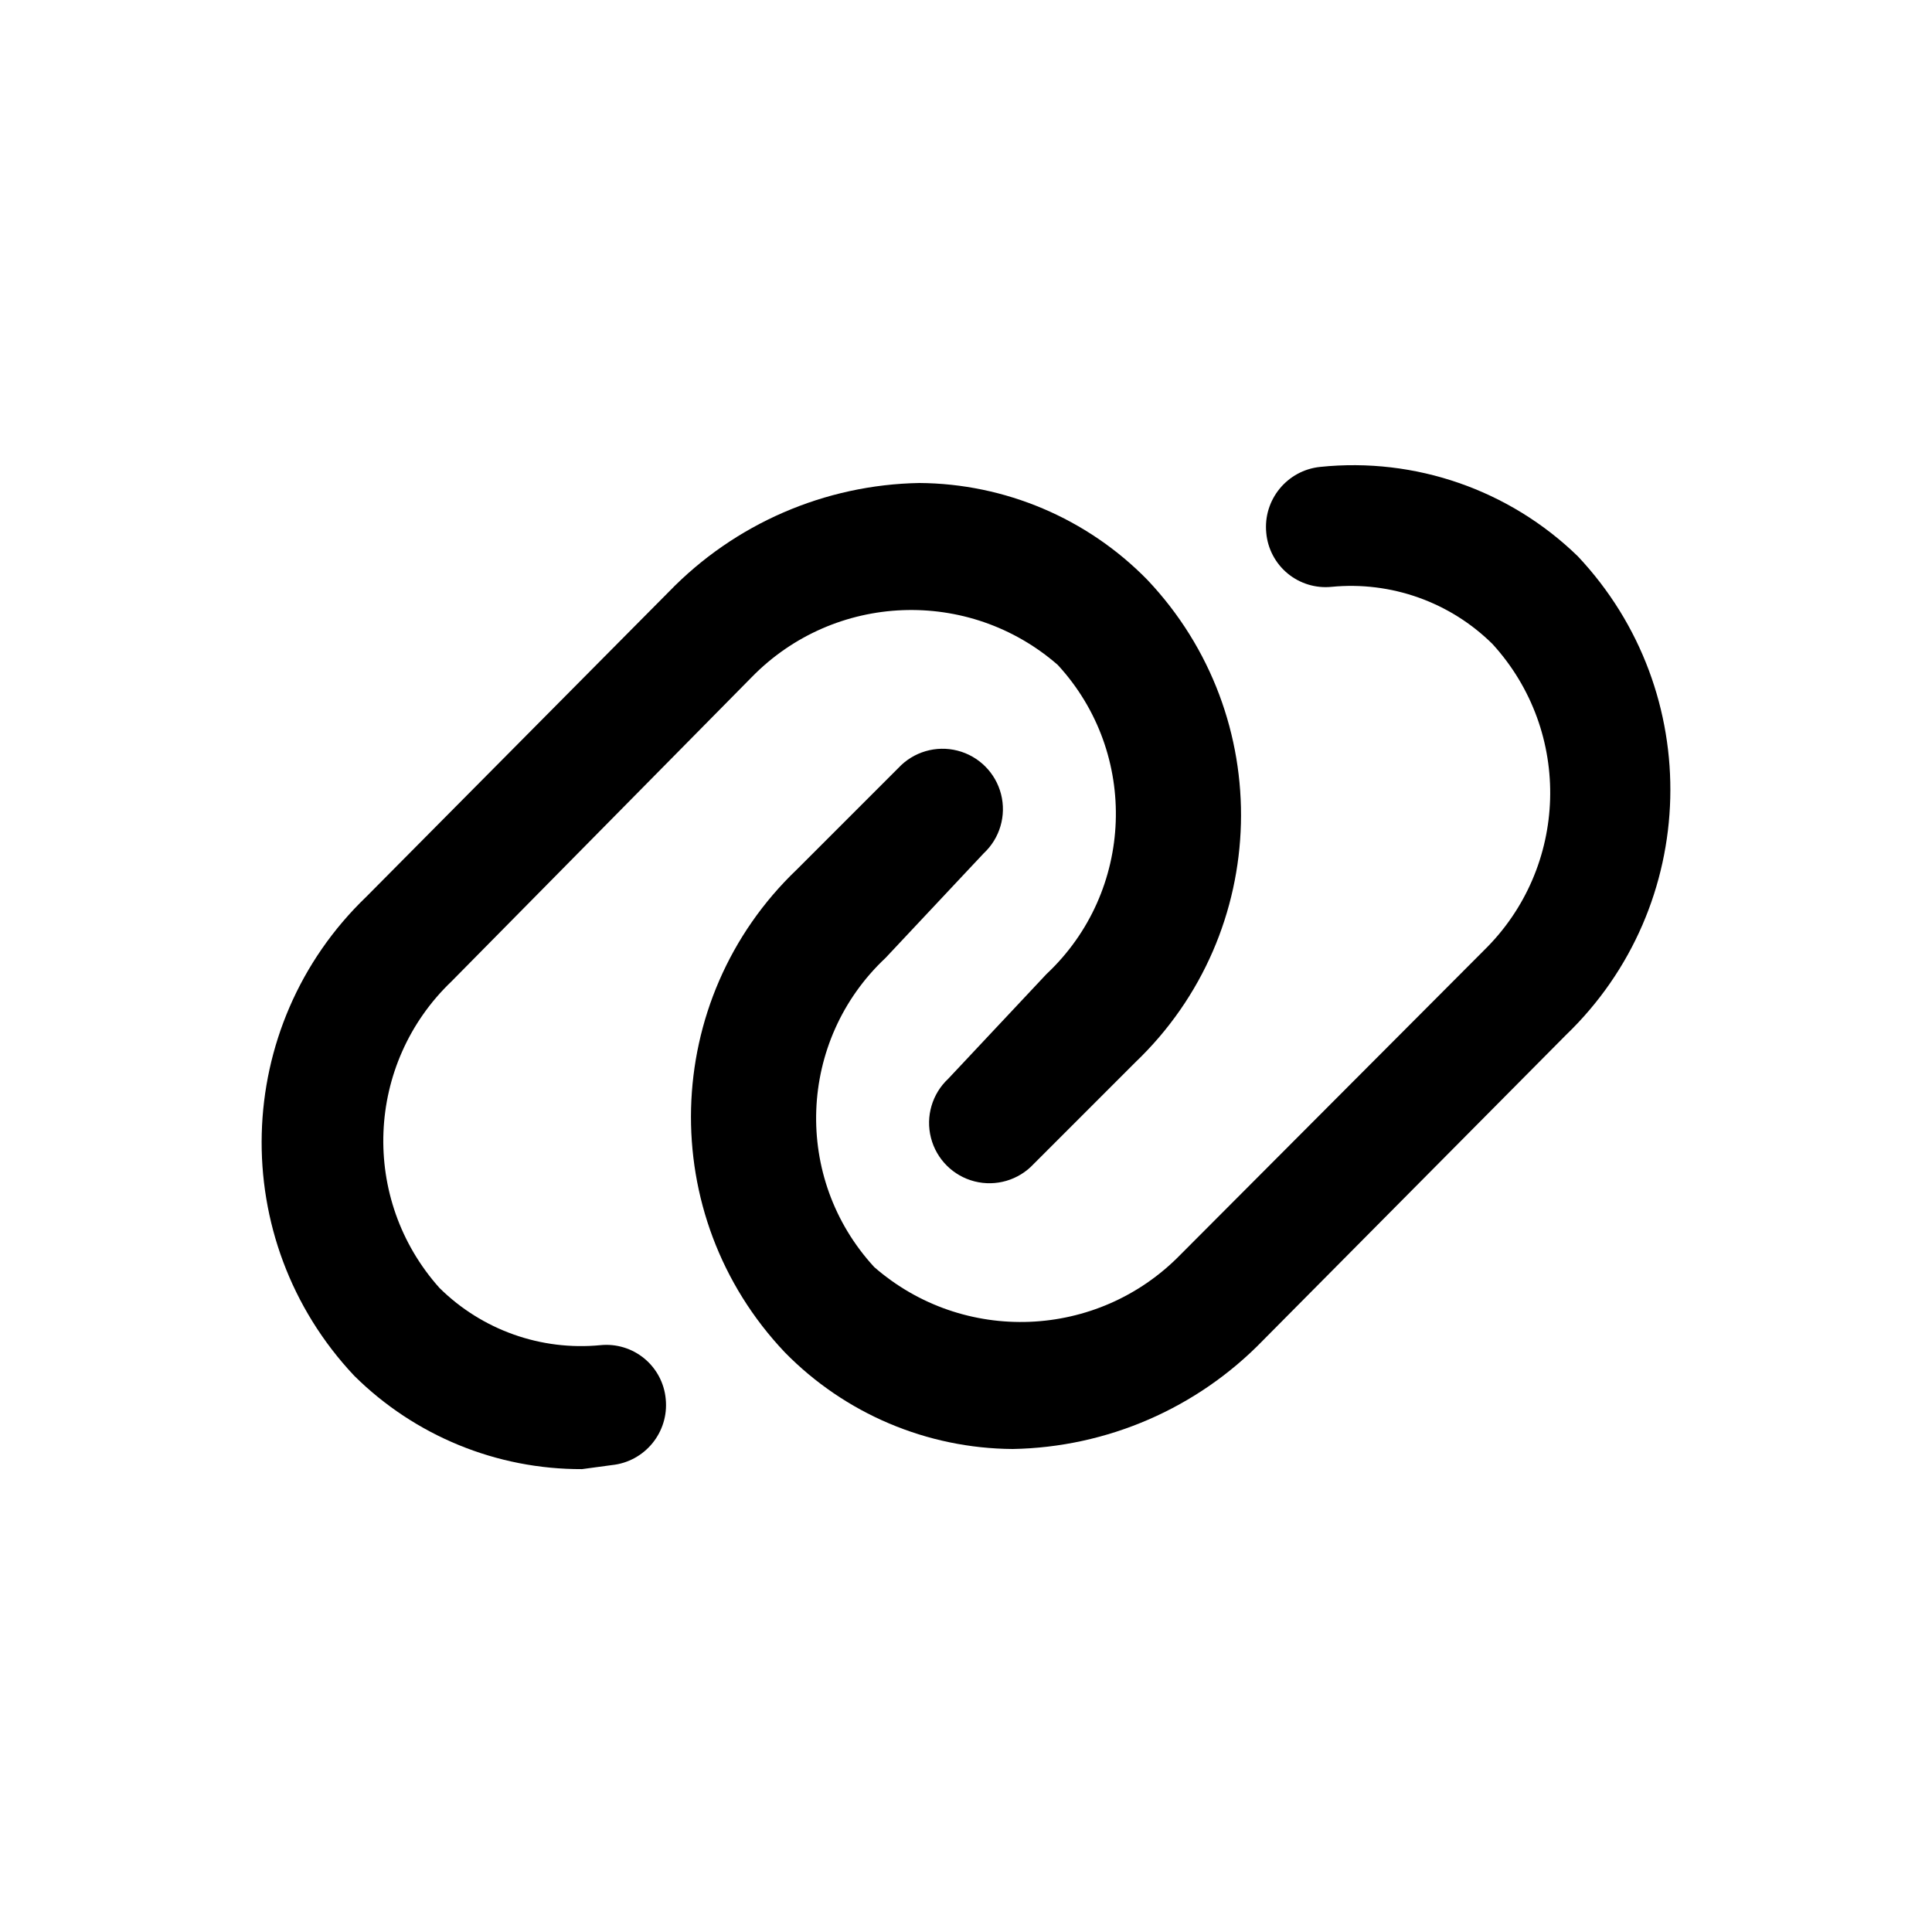
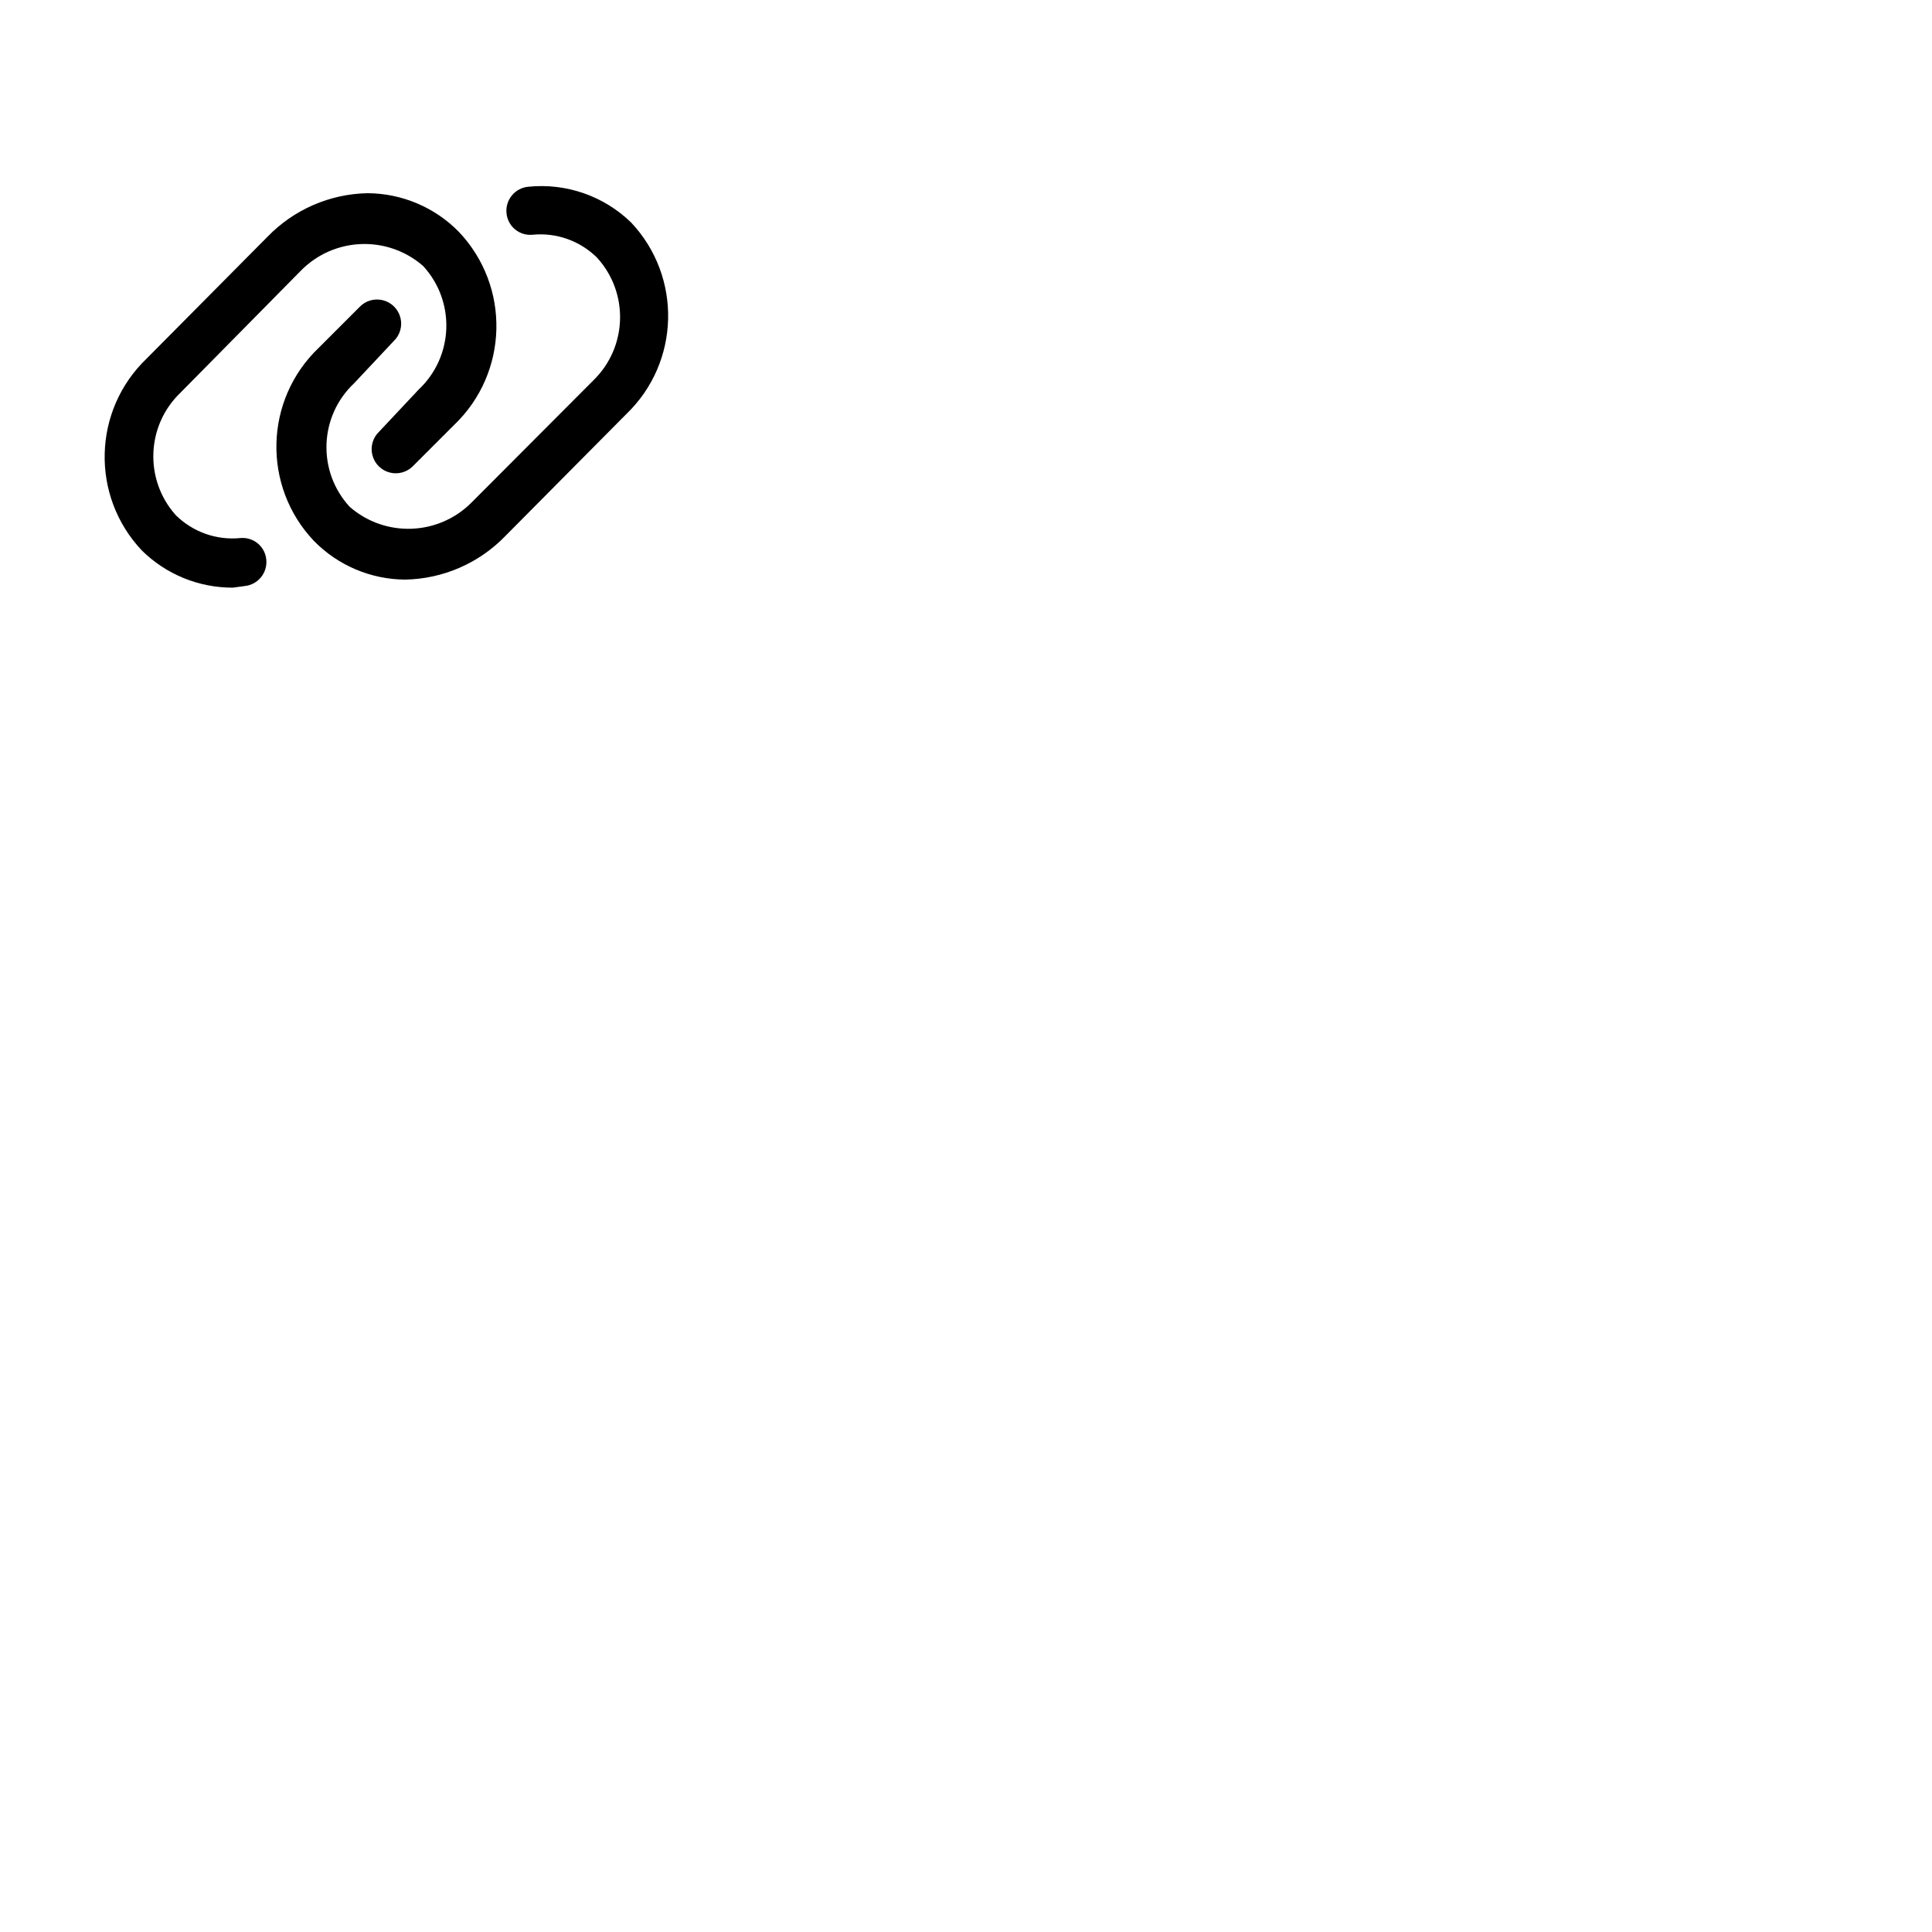
- <svg xmlns="http://www.w3.org/2000/svg" viewBox="0 0 24 24">
+ <svg xmlns="http://www.w3.org/2000/svg" viewBox="0 0 60 60">
  <g id="link">
    <path d="M7.23,18.25A4,4,0,0,1,4.4,17.09a4.23,4.23,0,0,1,.15-5.95L8.31,7.35A4.44,4.44,0,0,1,11.42,6,4,4,0,0,1,14.25,7.2a4.25,4.25,0,0,1-.15,6l-1.26,1.26a.75.75,0,1,1-1.06-1.06L13,12.1a2.73,2.73,0,0,0,.14-3.84,2.77,2.77,0,0,0-3.8.15L5.61,12.19A2.74,2.74,0,0,0,5.46,16a2.5,2.5,0,0,0,2,.71.74.74,0,0,1,.81.67.75.75,0,0,1-.67.82Z" />
    <path d="M12.58,18A4,4,0,0,1,9.75,16.8a4.25,4.25,0,0,1,.15-6l1.26-1.26a.75.75,0,1,1,1.06,1.06L11,11.9a2.73,2.73,0,0,0-.14,3.84,2.77,2.77,0,0,0,3.8-.15l3.77-3.78A2.74,2.74,0,0,0,18.54,8a2.5,2.5,0,0,0-2-.71.74.74,0,0,1-.81-.67.75.75,0,0,1,.67-.82A4,4,0,0,1,19.6,6.91a4.23,4.23,0,0,1-.15,5.95l-3.76,3.79A4.44,4.44,0,0,1,12.58,18Z" />
  </g>
</svg>
